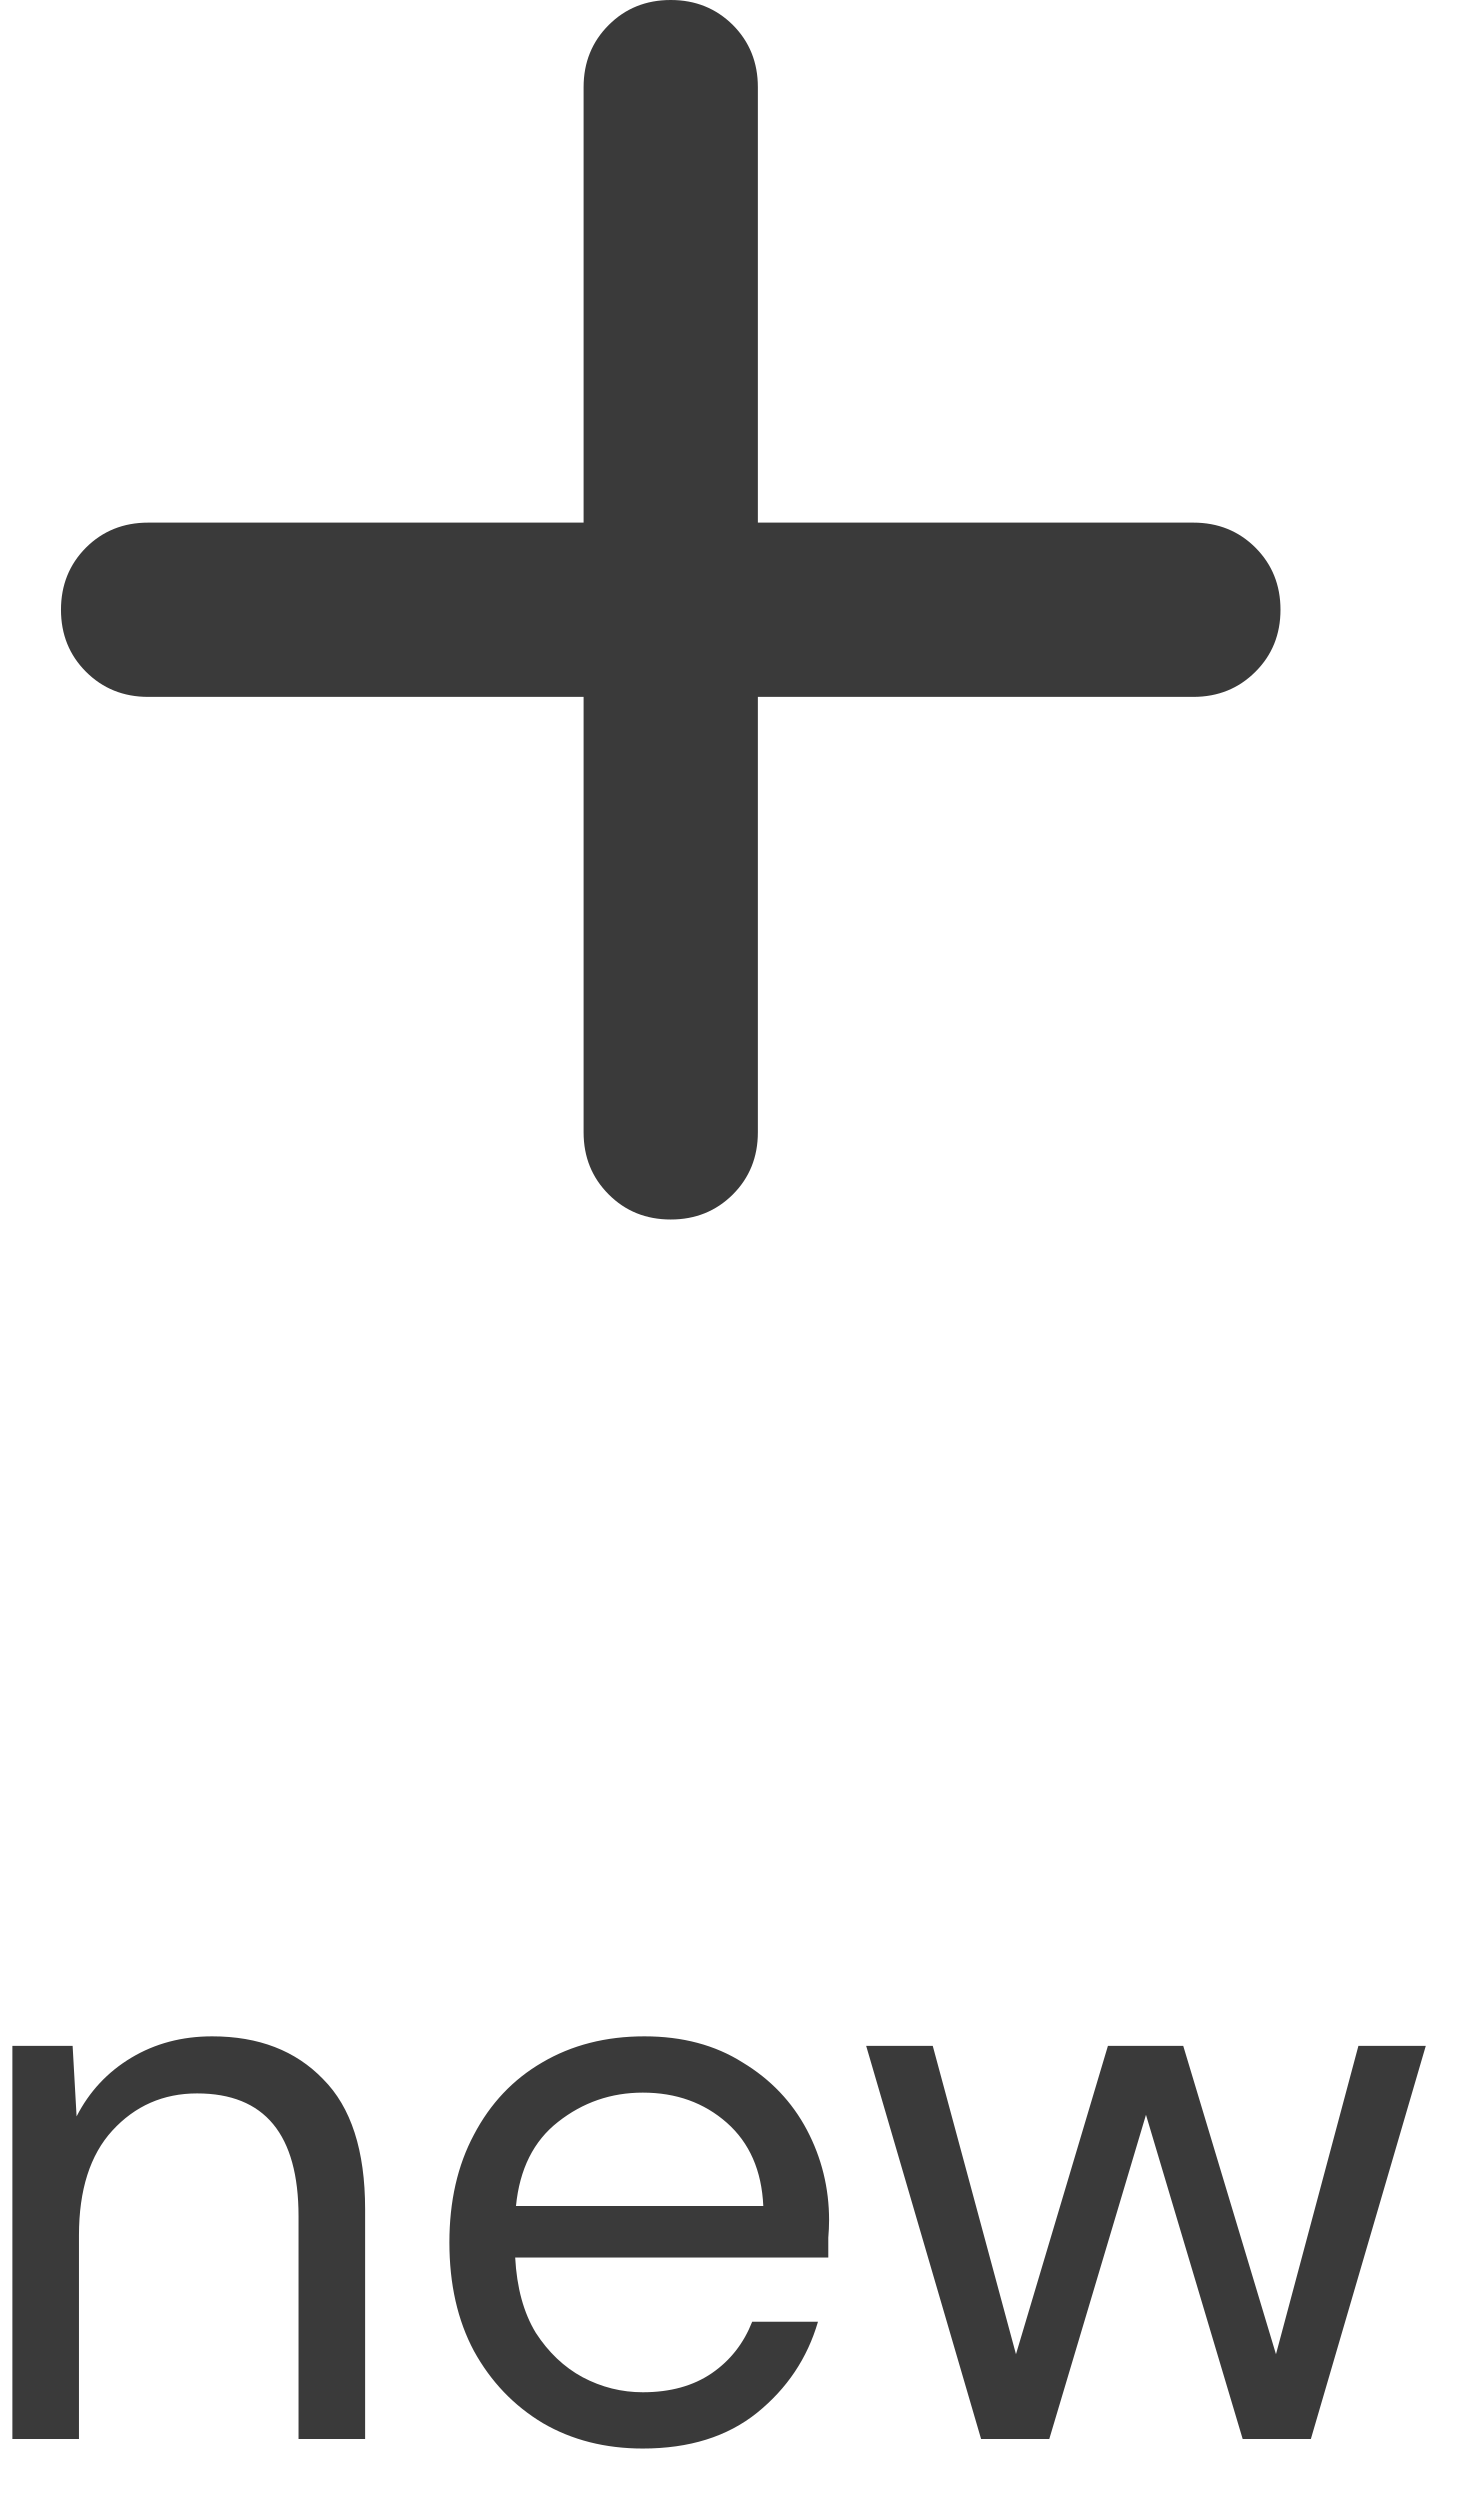
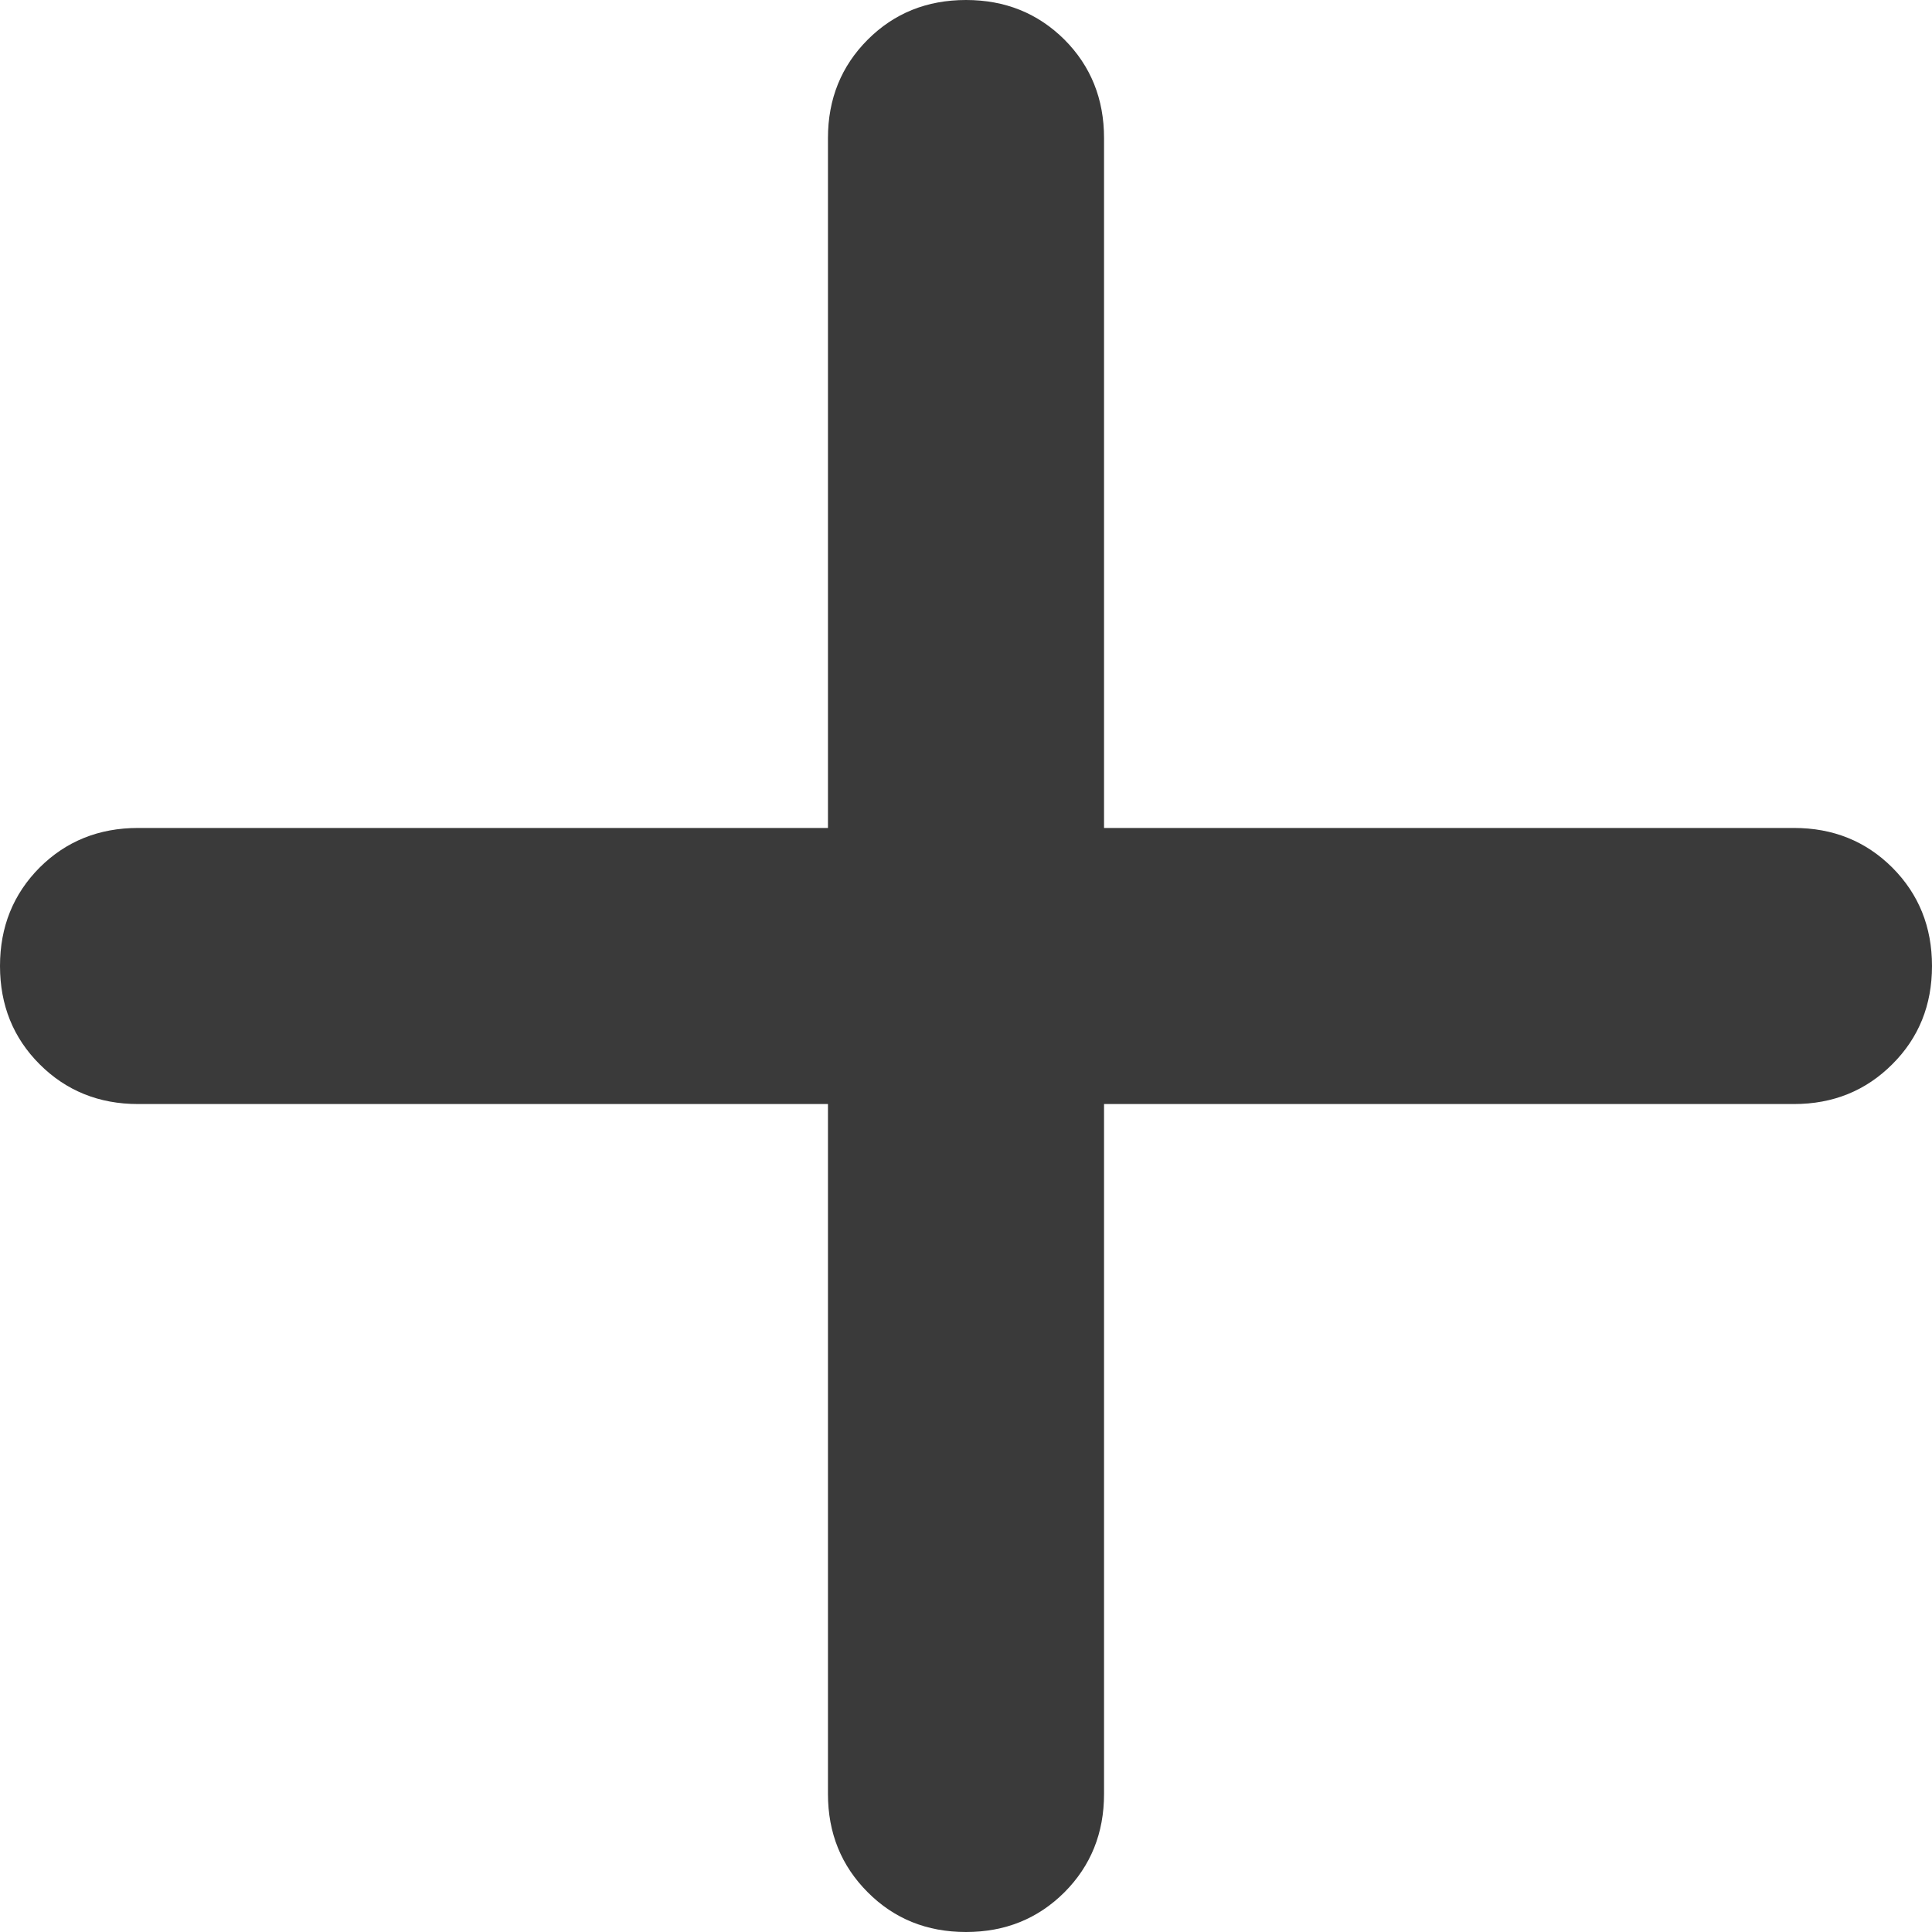
- <svg xmlns="http://www.w3.org/2000/svg" width="24" height="41" viewBox="0 0 24 41" fill="none">
-   <path d="M11 20C10.595 20 10.256 19.863 9.983 19.589C9.709 19.315 9.571 18.976 9.571 18.571V11.429H2.429C2.024 11.429 1.684 11.291 1.41 11.017C1.137 10.744 1 10.405 1 10C1 9.595 1.137 9.256 1.41 8.981C1.684 8.708 2.024 8.571 2.429 8.571H9.571V1.429C9.571 1.024 9.709 0.684 9.983 0.41C10.256 0.137 10.595 0 11 0C11.405 0 11.744 0.137 12.019 0.41C12.292 0.684 12.429 1.024 12.429 1.429V8.571H19.571C19.976 8.571 20.315 8.708 20.589 8.981C20.863 9.256 21 9.595 21 10C21 10.405 20.863 10.744 20.589 11.017C20.315 11.291 19.976 11.429 19.571 11.429H12.429V18.571C12.429 18.976 12.292 19.315 12.019 19.589C11.744 19.863 11.405 20 11 20Z" fill="#3A3A3A" />
-   <path d="M0.203 40V33.552H1.191L1.256 34.709C1.464 34.302 1.763 33.981 2.153 33.747C2.543 33.513 2.985 33.396 3.479 33.396C4.242 33.396 4.848 33.63 5.299 34.098C5.758 34.557 5.988 35.268 5.988 36.23V40H4.896V36.347C4.896 35.004 4.341 34.332 3.232 34.332C2.677 34.332 2.214 34.536 1.841 34.943C1.477 35.342 1.295 35.914 1.295 36.659V40H0.203ZM10.542 40.156C9.926 40.156 9.38 40.017 8.904 39.74C8.427 39.454 8.05 39.06 7.773 38.557C7.504 38.054 7.37 37.461 7.37 36.776C7.37 36.1 7.504 35.511 7.773 35.008C8.041 34.497 8.414 34.102 8.891 33.825C9.376 33.539 9.935 33.396 10.568 33.396C11.192 33.396 11.729 33.539 12.18 33.825C12.639 34.102 12.99 34.471 13.233 34.93C13.475 35.389 13.597 35.883 13.597 36.412C13.597 36.507 13.592 36.603 13.584 36.698C13.584 36.793 13.584 36.902 13.584 37.023H8.449C8.475 37.517 8.587 37.929 8.787 38.258C8.995 38.579 9.25 38.821 9.554 38.986C9.866 39.151 10.195 39.233 10.542 39.233C10.992 39.233 11.369 39.129 11.673 38.921C11.976 38.713 12.197 38.431 12.336 38.076H13.415C13.241 38.674 12.908 39.172 12.414 39.571C11.928 39.961 11.304 40.156 10.542 40.156ZM10.542 34.319C10.022 34.319 9.558 34.479 9.151 34.8C8.752 35.112 8.522 35.571 8.462 36.178H12.518C12.492 35.597 12.292 35.142 11.92 34.813C11.547 34.484 11.088 34.319 10.542 34.319ZM16.09 40L14.205 33.552H15.297L16.662 38.609L18.17 33.552H19.405L20.926 38.609L22.278 33.552H23.383L21.498 40H20.38L18.794 34.683L17.208 40H16.09Z" fill="#3A3A3A" />
+ <svg xmlns="http://www.w3.org/2000/svg" width="20" height="20" viewBox="0 0 20 20" fill="none">
+   <path d="M10 20C9.595 20 9.256 19.863 8.983 19.589C8.709 19.315 8.571 18.976 8.571 18.571V11.429H1.429C1.024 11.429 0.684 11.291 0.41 11.017C0.137 10.744 0 10.405 0 10C0 9.595 0.137 9.256 0.41 8.981C0.684 8.708 1.024 8.571 1.429 8.571H8.571V1.429C8.571 1.024 8.709 0.684 8.983 0.41C9.256 0.137 9.595 0 10 0C10.405 0 10.744 0.137 11.019 0.41C11.292 0.684 11.429 1.024 11.429 1.429V8.571H18.571C18.976 8.571 19.315 8.708 19.589 8.981C19.863 9.256 20 9.595 20 10C20 10.405 19.863 10.744 19.589 11.017C19.315 11.291 18.976 11.429 18.571 11.429H11.429V18.571C11.429 18.976 11.292 19.315 11.019 19.589C10.744 19.863 10.405 20 10 20Z" fill="#3A3A3A" />
</svg>
